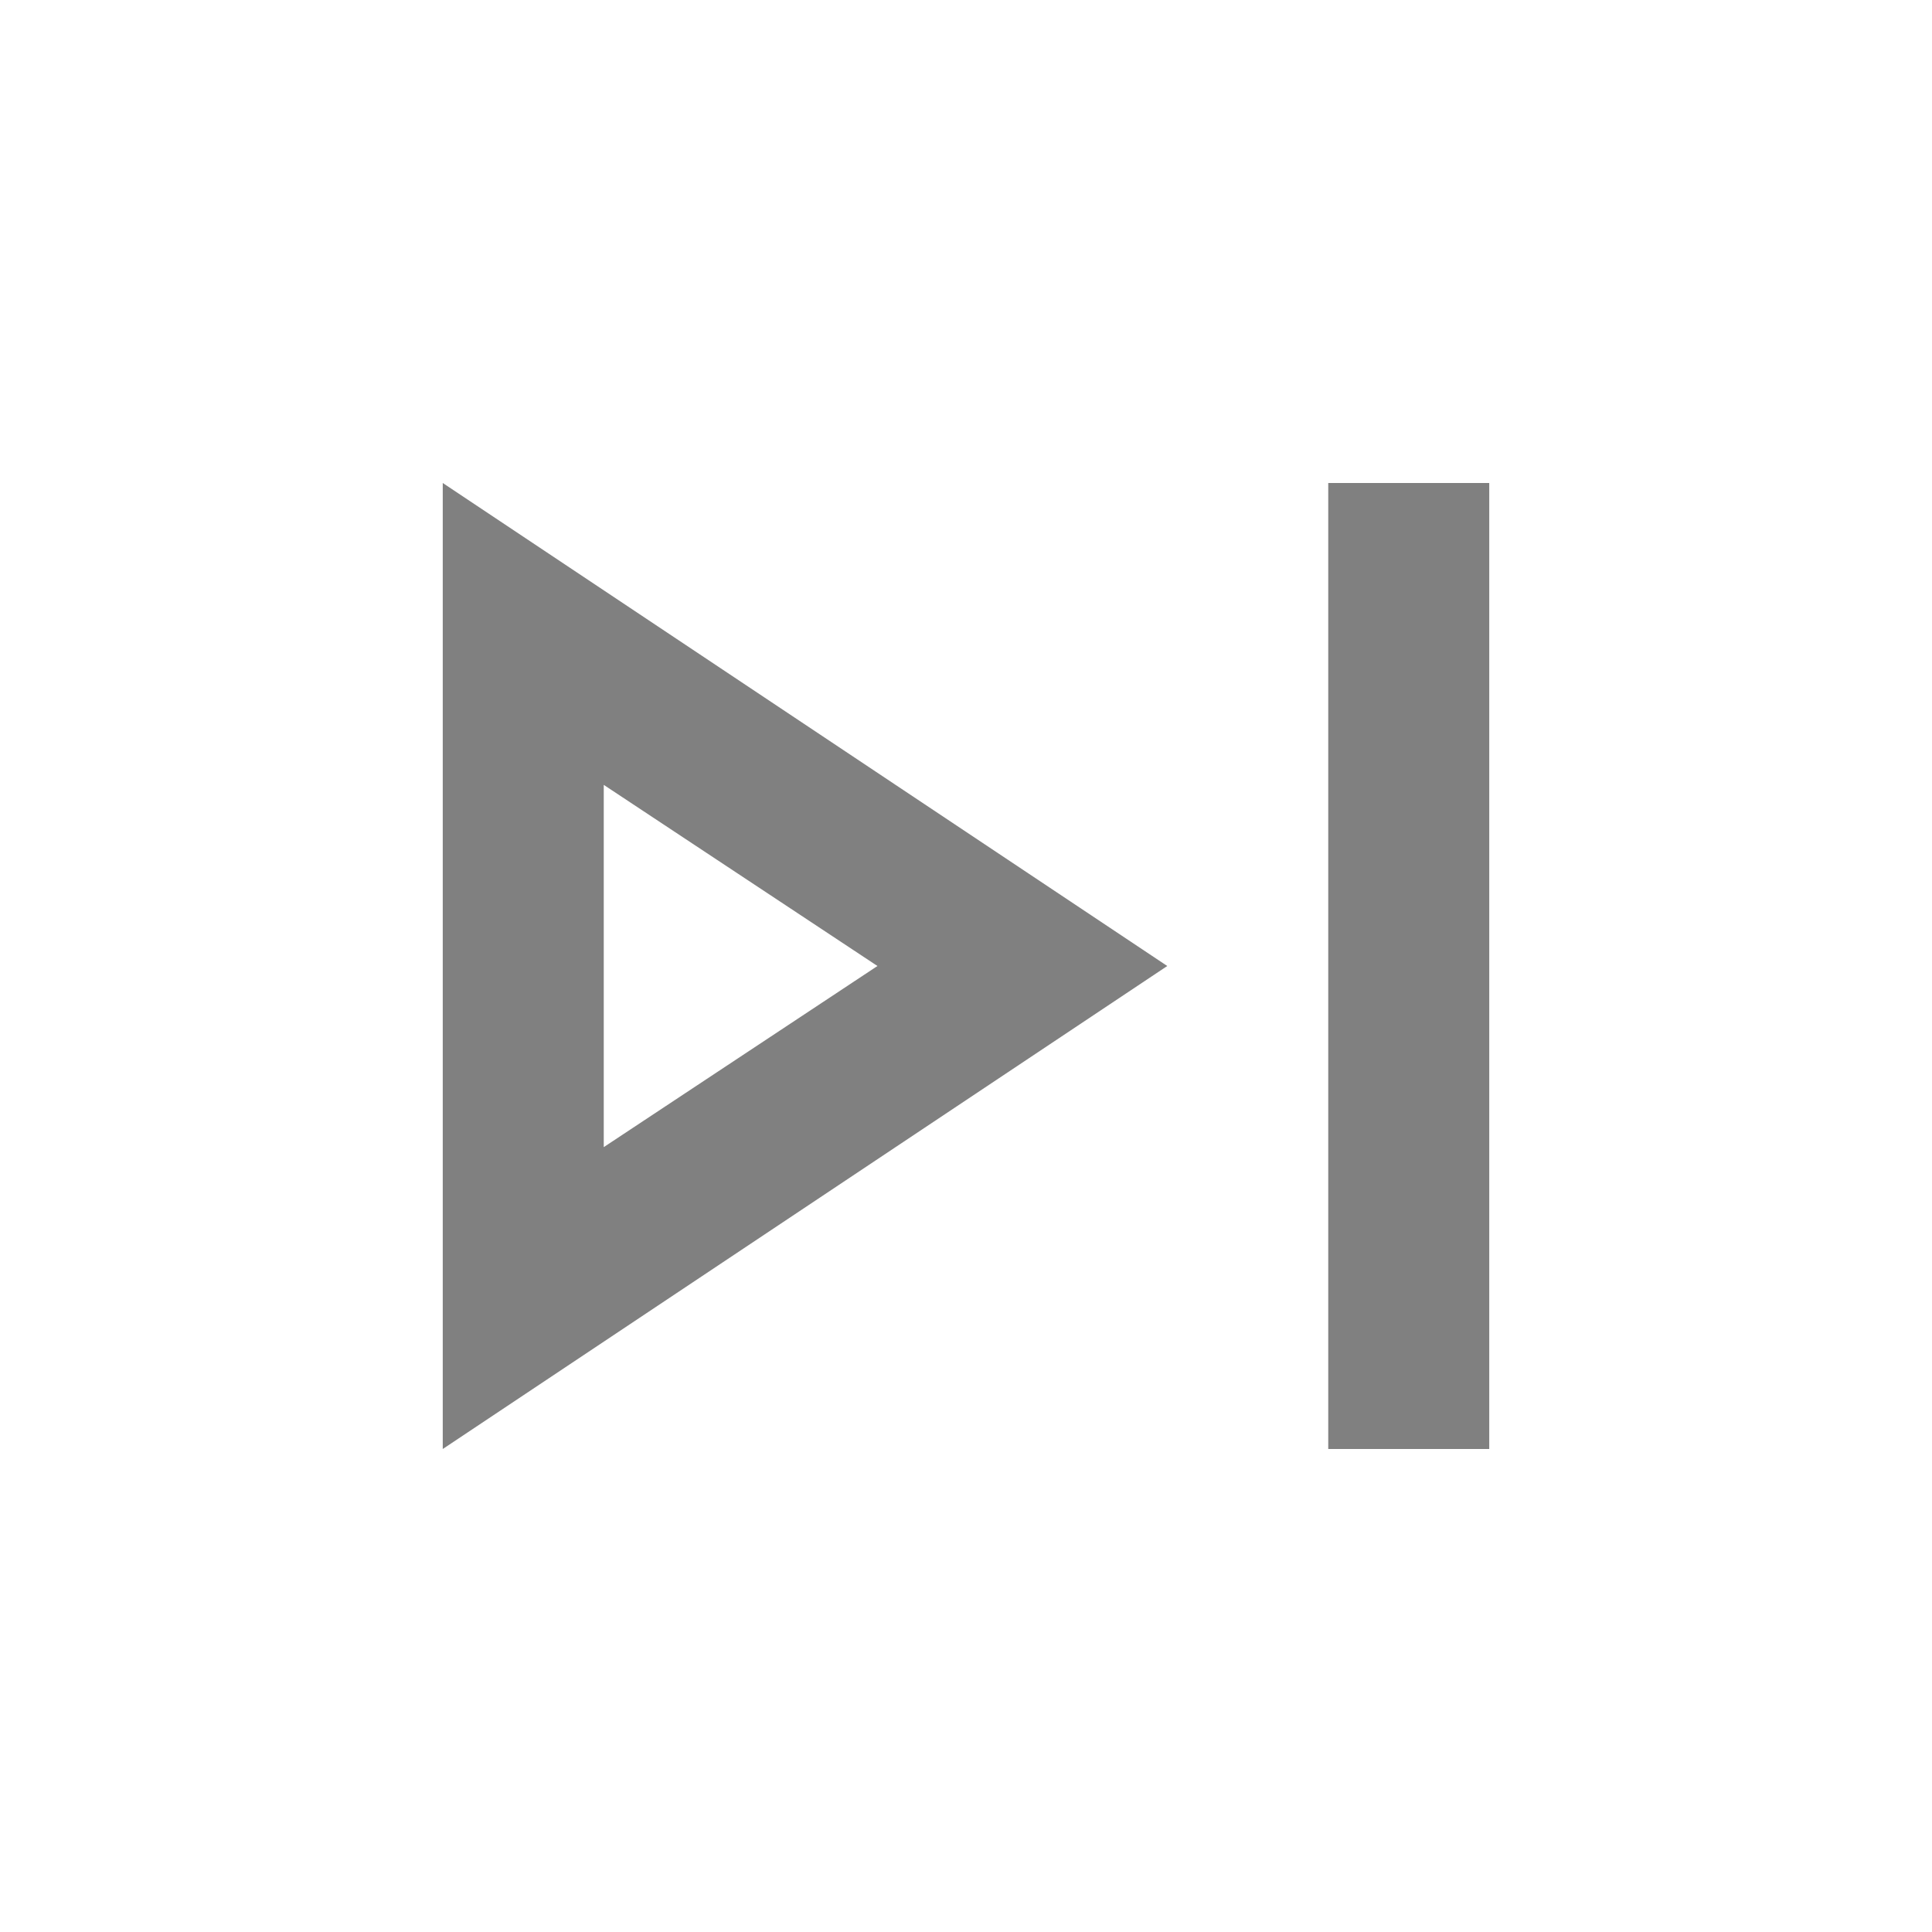
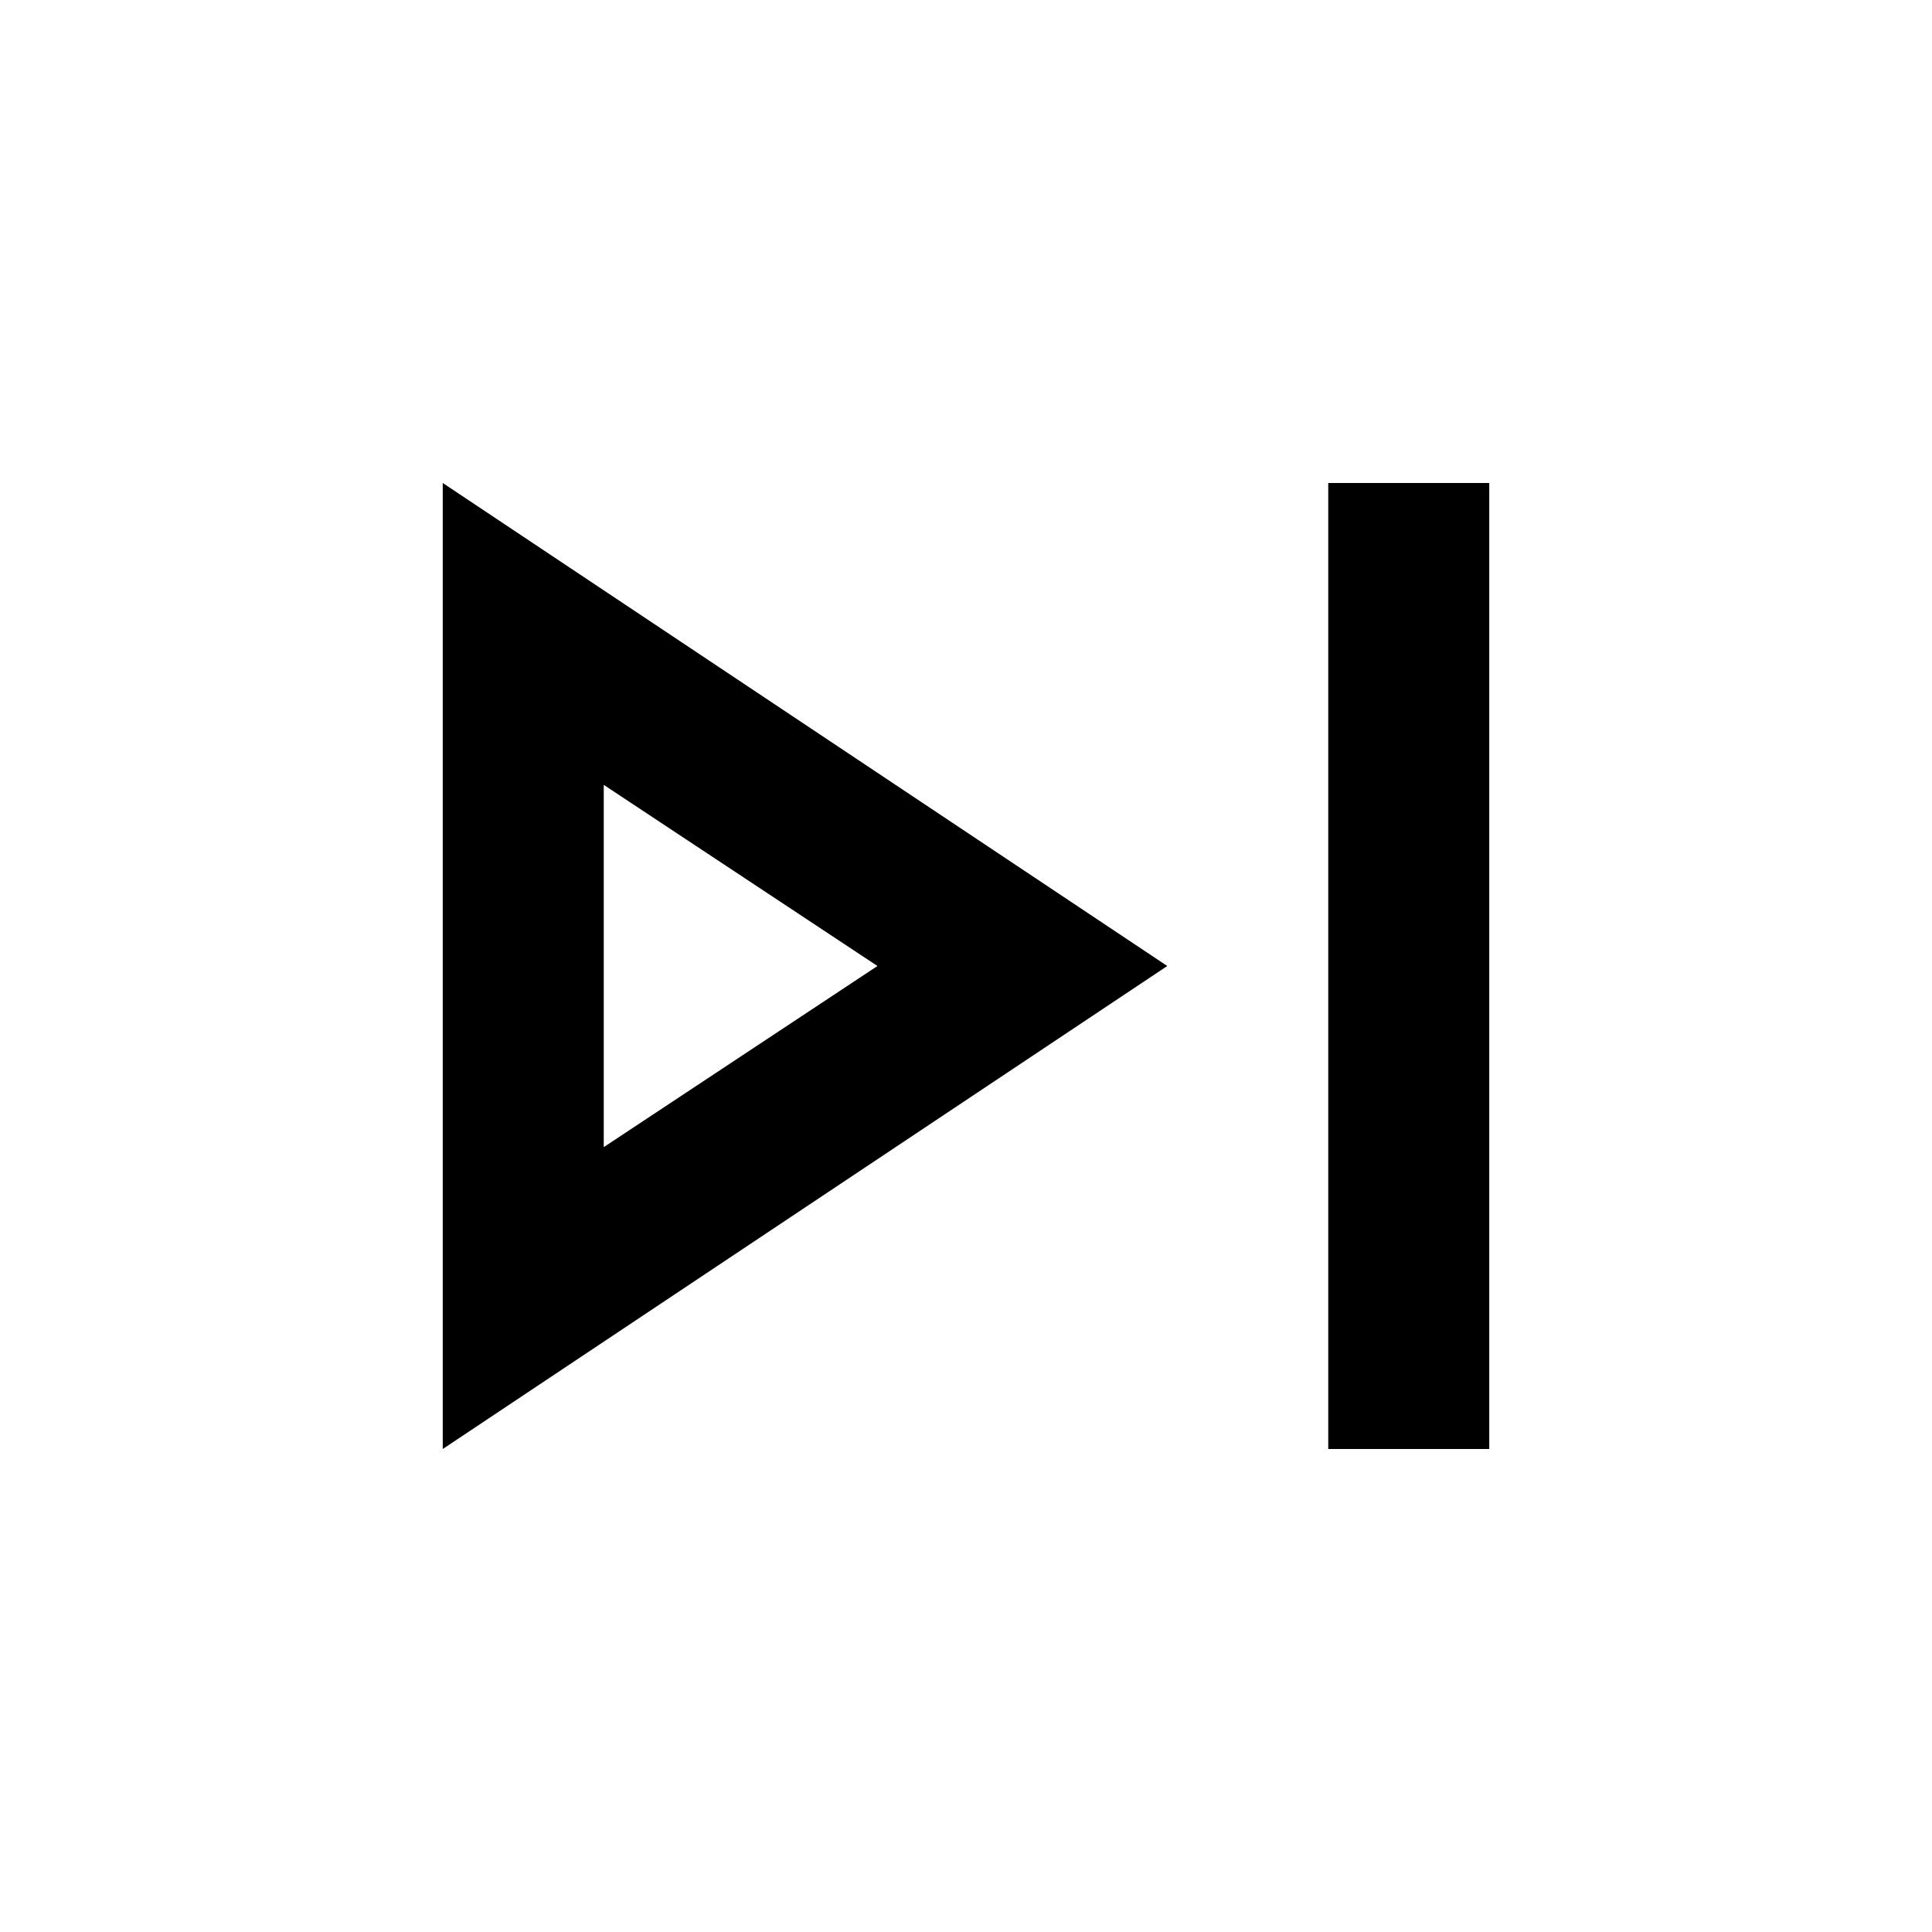
- <svg xmlns="http://www.w3.org/2000/svg" height="20px" viewBox="0 -960 960 960" width="20px" fill="#808080">
+ <svg xmlns="http://www.w3.org/2000/svg" height="20px" viewBox="0 -960 960 960" width="20px" fill="currentColor">
  <path d="M660-240v-480h80v480h-80Zm-440 0v-480l360 240-360 240Zm80-240Zm0 90 136-90-136-90v180Z" />
</svg>
